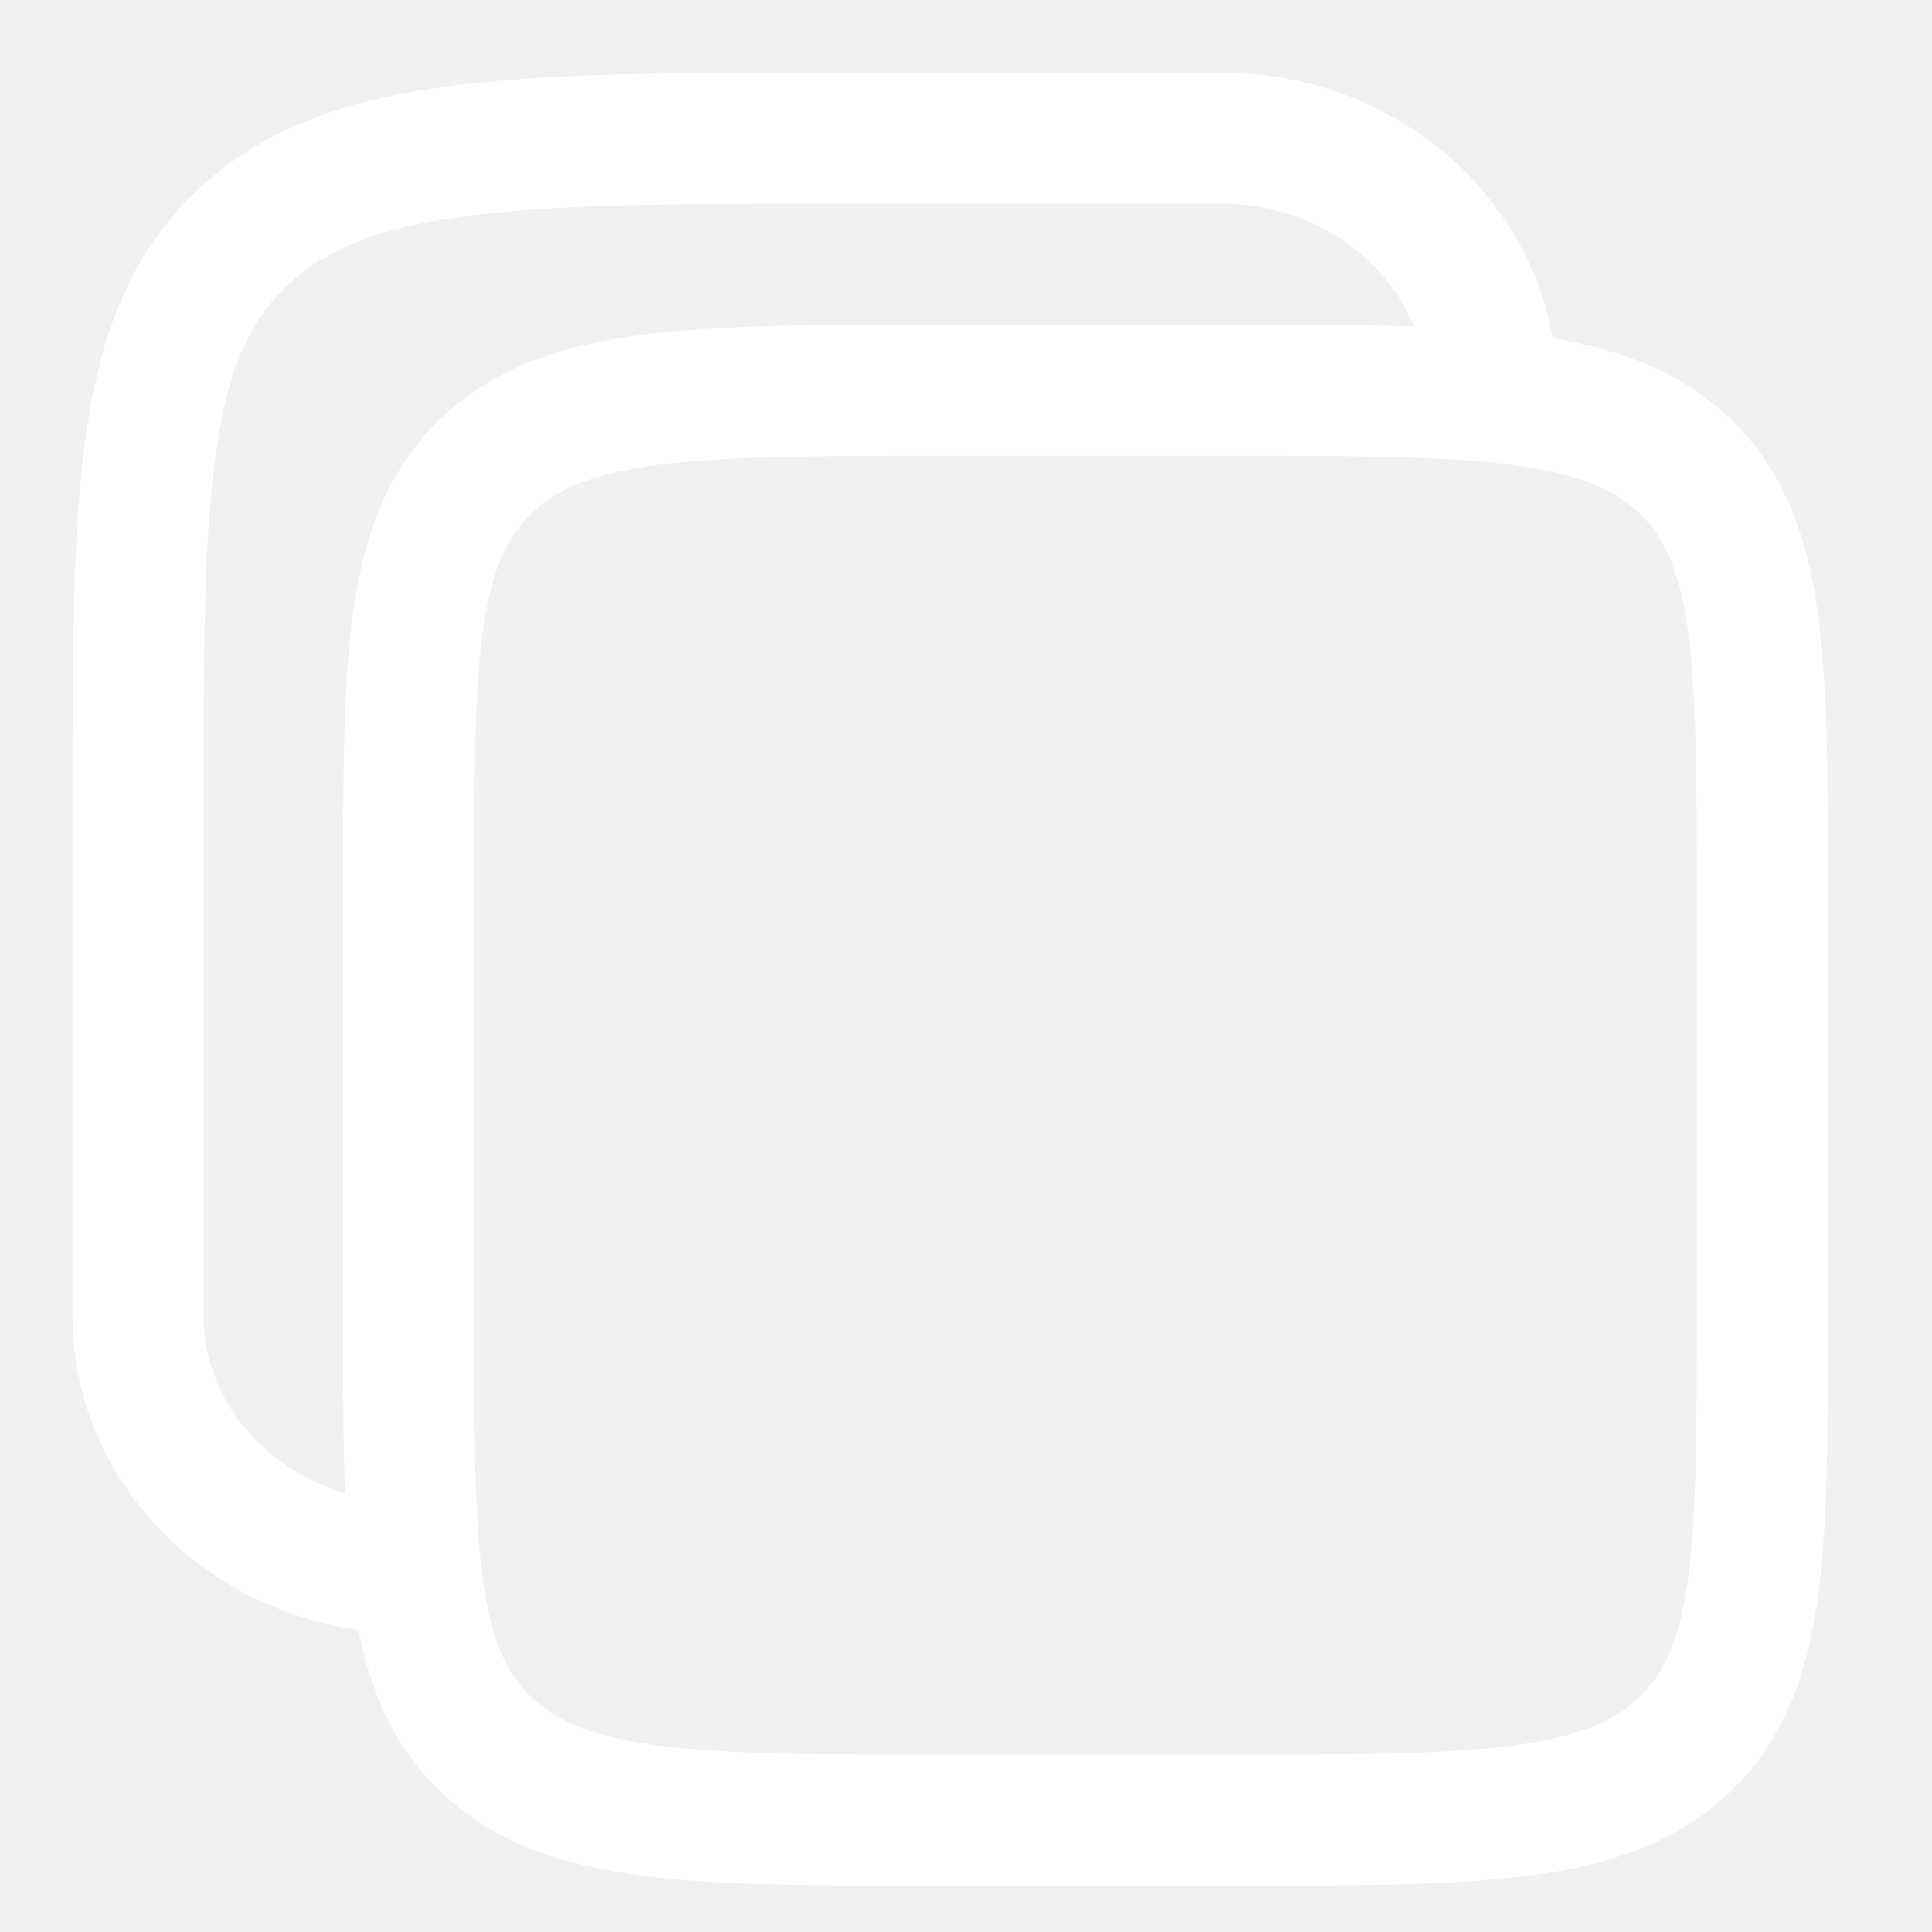
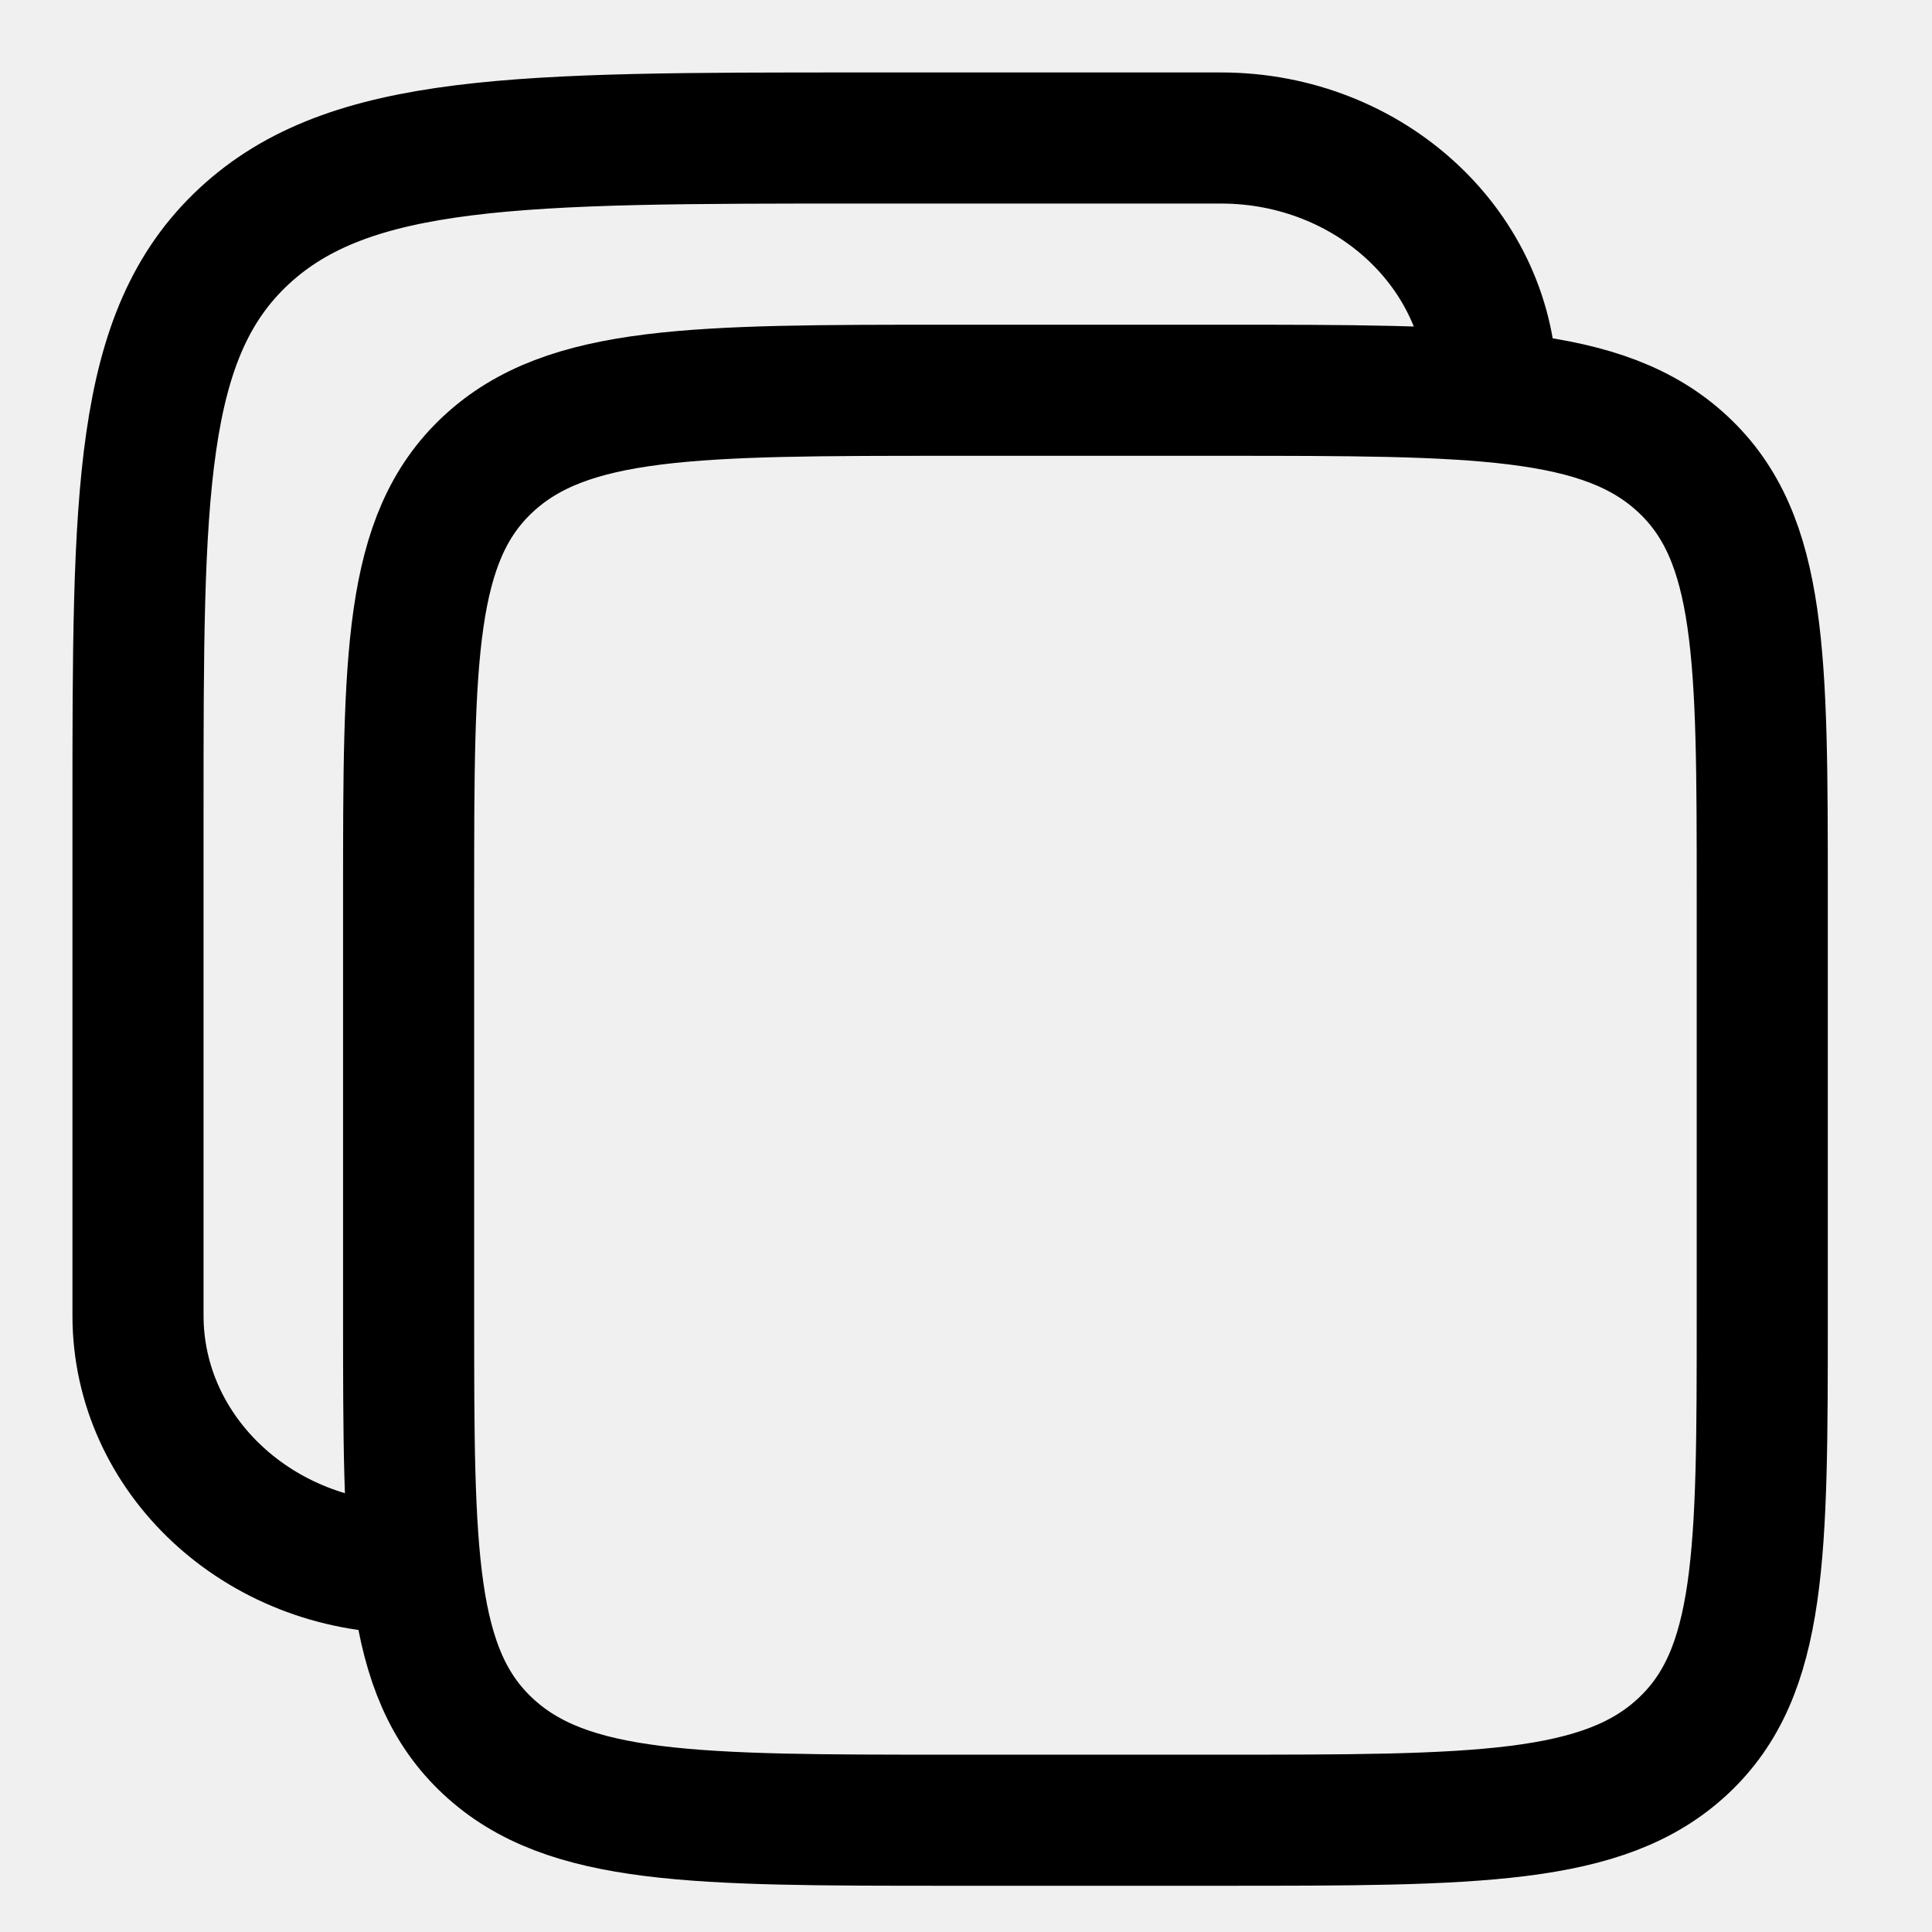
- <svg xmlns="http://www.w3.org/2000/svg" width="14" height="14" viewBox="0 0 14 14" fill="none">
-   <path d="M2.961 6.485C2.961 4.762 2.961 3.9 3.536 3.364C4.11 2.828 5.035 2.828 6.885 2.828H8.846C10.696 2.828 11.621 2.828 12.195 3.364C12.77 3.9 12.77 4.762 12.77 6.485V9.533C12.77 11.257 12.77 12.119 12.195 12.654C11.621 13.19 10.696 13.19 8.846 13.19H6.885C5.035 13.19 4.11 13.19 3.536 12.654C2.961 12.119 2.961 11.257 2.961 9.533V6.485Z" stroke="white" stroke-width="0.95" />
-   <path d="M2.962 11.362C1.878 11.362 1 10.543 1 9.533V5.876C1 3.577 1 2.428 1.766 1.714C2.532 1 3.765 1 6.231 1H8.847C9.931 1 10.809 1.819 10.809 2.829" stroke="white" stroke-width="0.95" />
+ <svg xmlns="http://www.w3.org/2000/svg" width="12" height="12" viewBox="0 0 14 14" fill="none">
+   <path d="M2.961 6.485C2.961 4.762 2.961 3.9 3.536 3.364C4.11 2.828 5.035 2.828 6.885 2.828H8.846C10.696 2.828 11.621 2.828 12.195 3.364C12.77 3.9 12.77 4.762 12.77 6.485V9.533C12.77 11.257 12.77 12.119 12.195 12.654C11.621 13.19 10.696 13.19 8.846 13.19H6.885C5.035 13.19 4.11 13.19 3.536 12.654C2.961 12.119 2.961 11.257 2.961 9.533V6.485Z" stroke="black" stroke-width="0.95" />
+   <path d="M2.962 11.362C1.878 11.362 1 10.543 1 9.533V5.876C1 3.577 1 2.428 1.766 1.714C2.532 1 3.765 1 6.231 1H8.847C9.931 1 10.809 1.819 10.809 2.829" stroke="black" stroke-width="0.95" />
</svg>
